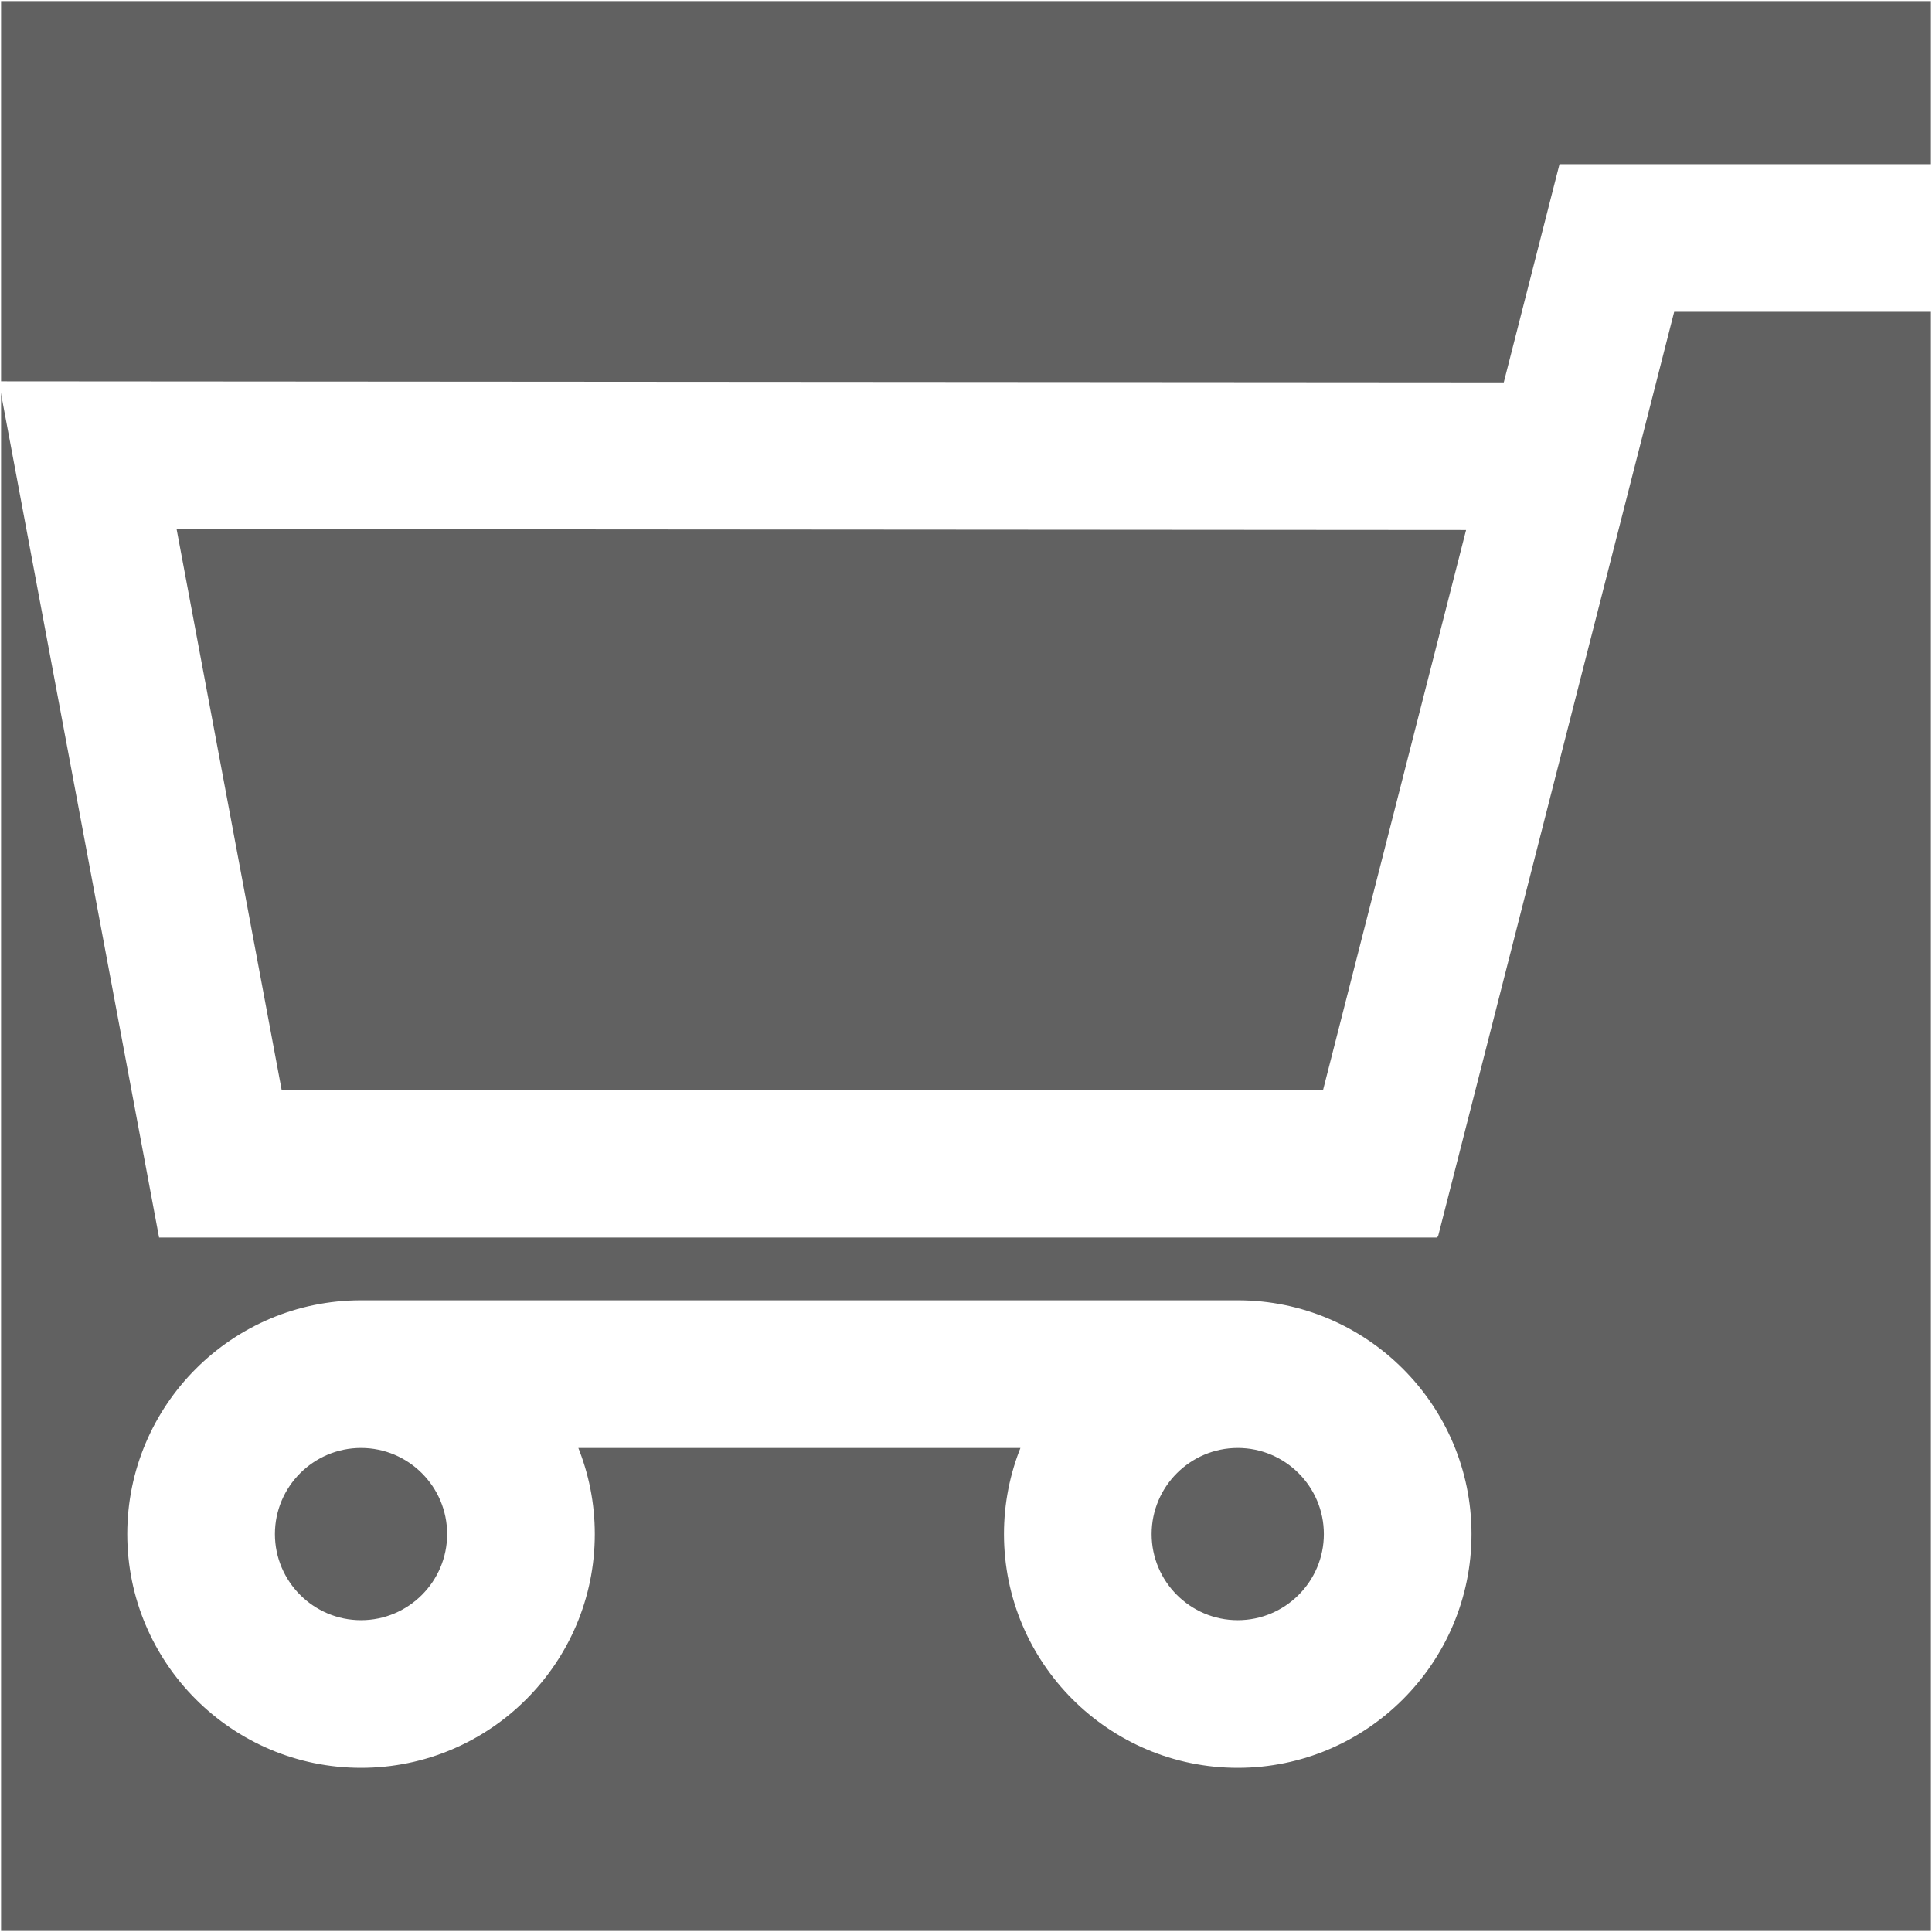
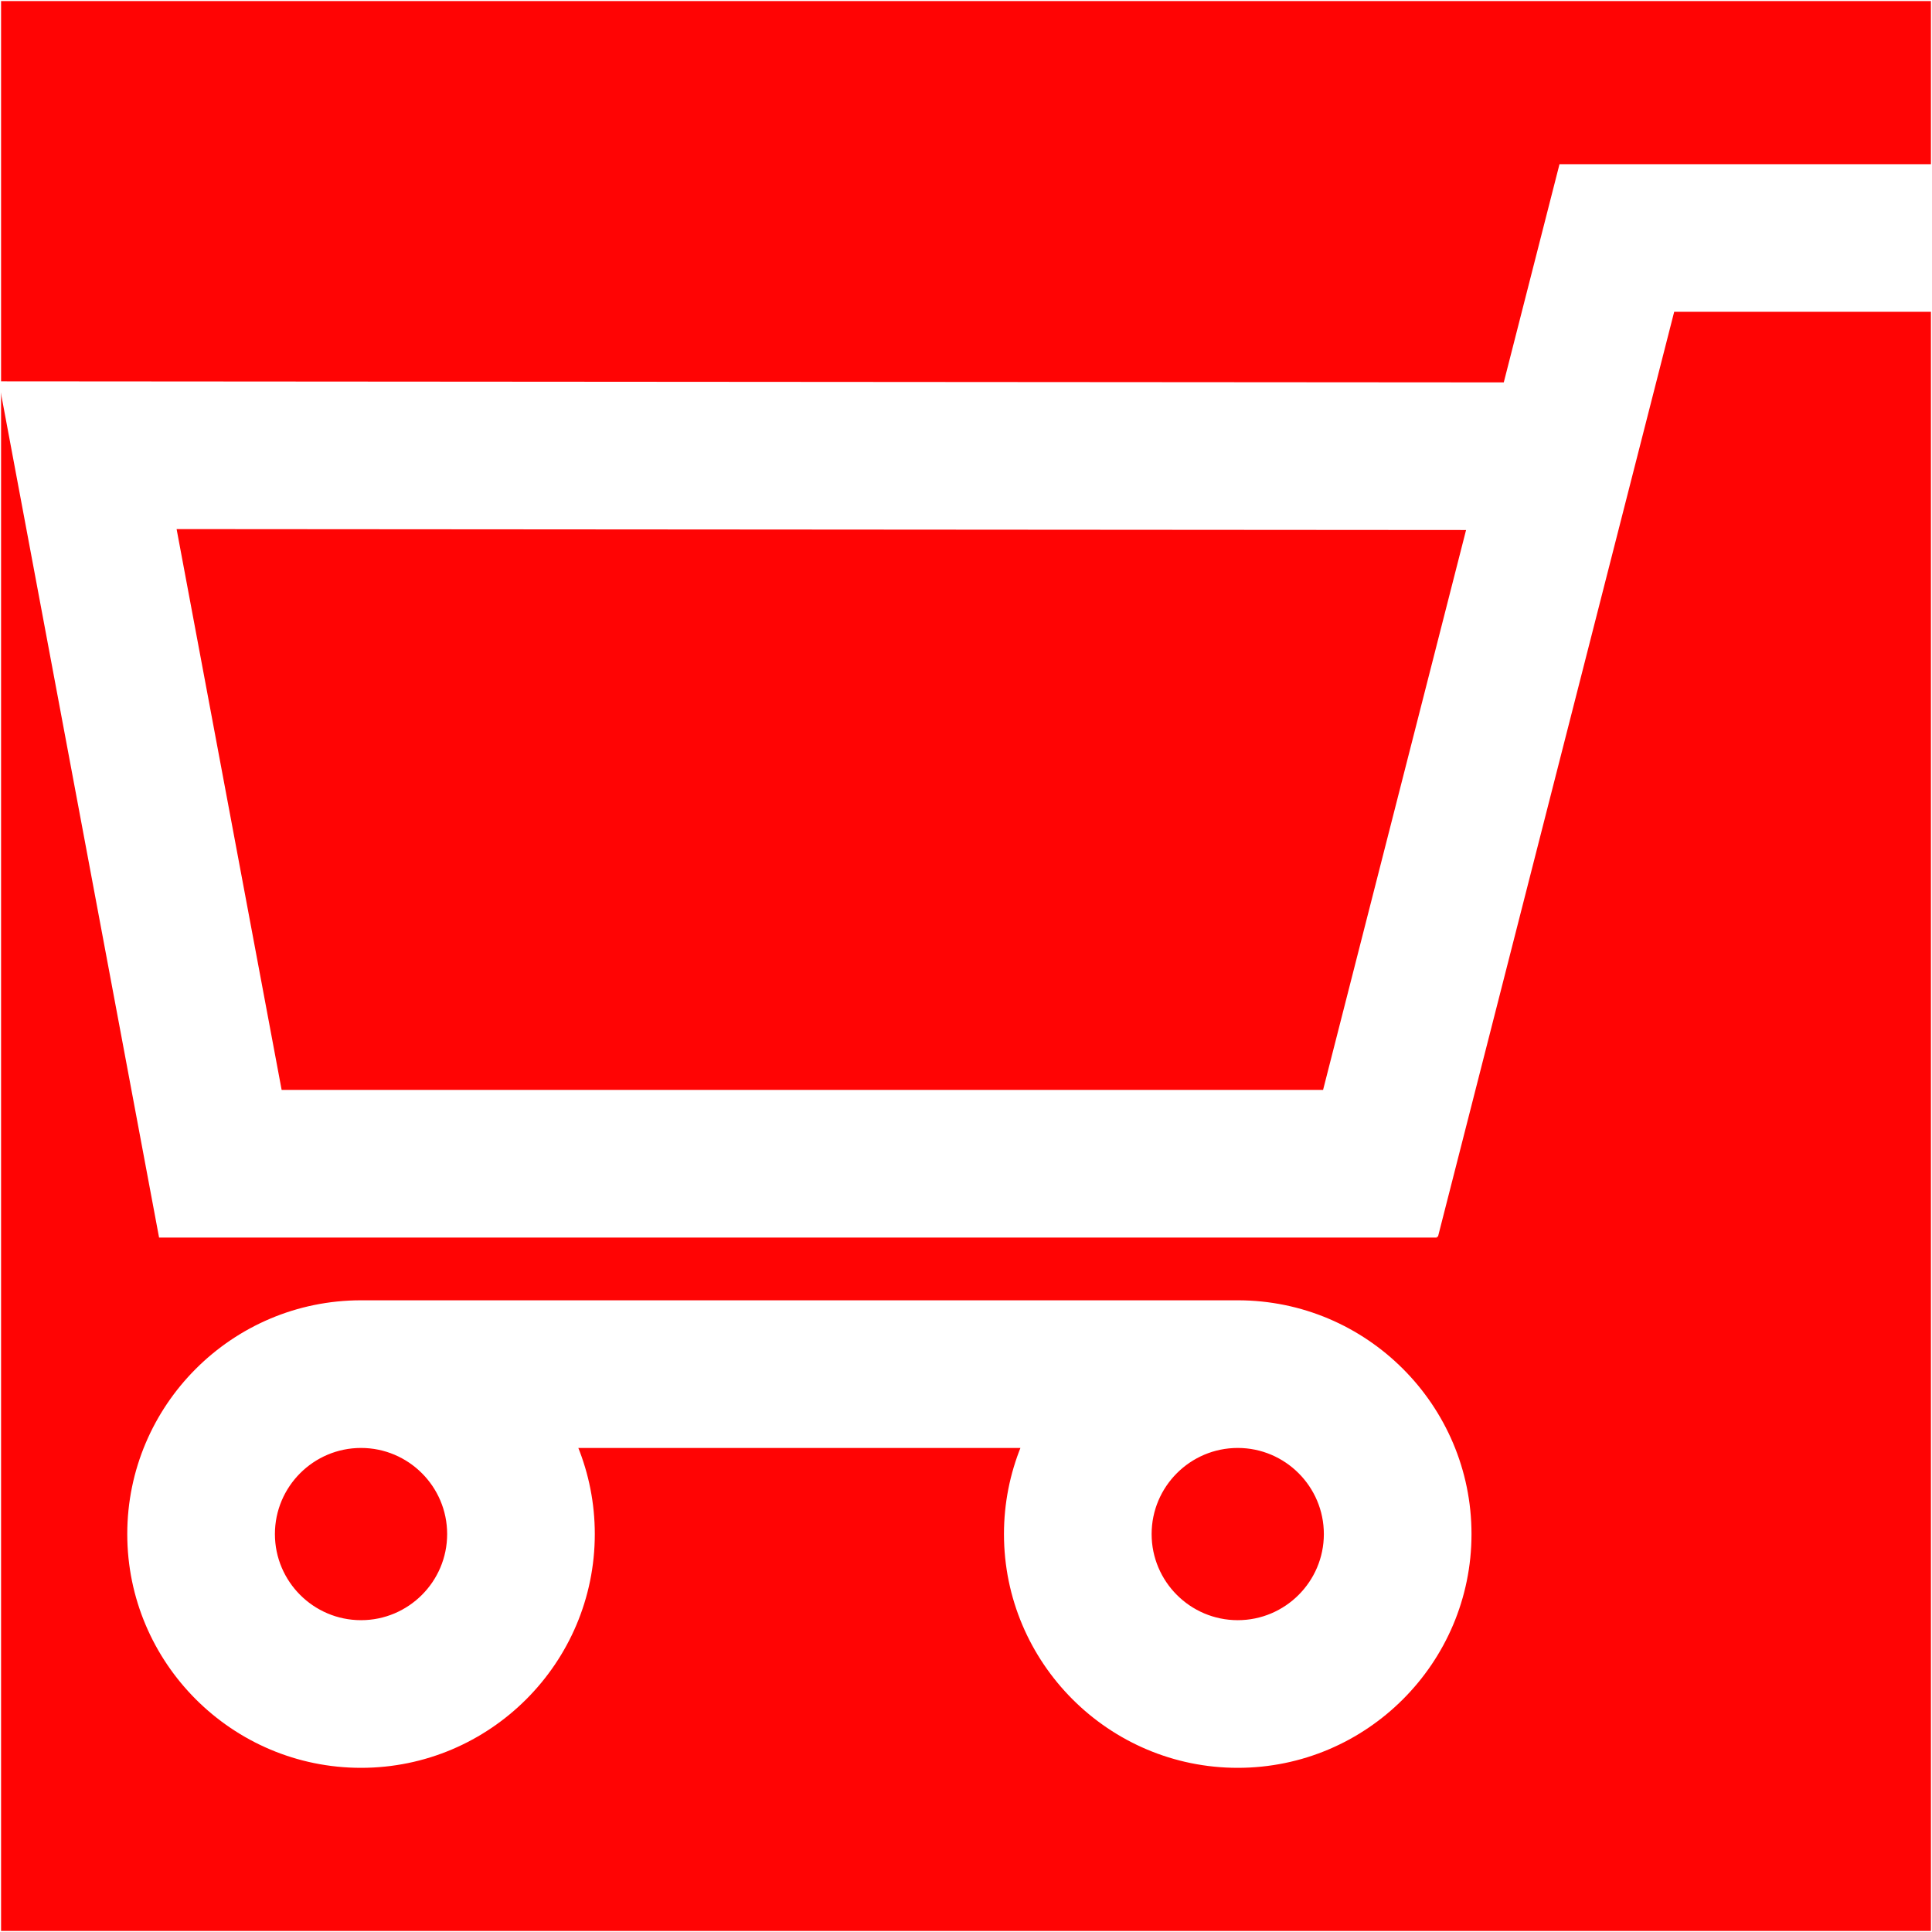
<svg xmlns="http://www.w3.org/2000/svg" fill="#ffffff" version="1.1" id="Capa_1" width="800px" height="800px" viewBox="0 0 902.86 902.86" xml:space="preserve" stroke="#ffffff">
  <g id="SVGRepo_bgCarrier" stroke-width="0" />
  <g id="SVGRepo_tracerCarrier" stroke-linecap="round" stroke-linejoin="round" />
-   <rect width="100%" height="100%" fill="rgb(97, 97, 97)" />
+   <rect width="100%" height="100%" fill="#FF0404" />
  <g id="SVGRepo_iconCarrier">
    <g>
      <g>
        <path d="M671.504,577.829l110.485-432.609H902.86v-68H729.174L703.128,179.2L0,178.697l74.753,399.129h596.751V577.829z M685.766,247.188l-67.077,262.64H131.199L81.928,246.756L685.766,247.188z" />
        <path d="M578.418,825.641c59.961,0,108.743-48.783,108.743-108.744s-48.782-108.742-108.743-108.742H168.717 c-59.961,0-108.744,48.781-108.744,108.742s48.782,108.744,108.744,108.744c59.962,0,108.743-48.783,108.743-108.744 c0-14.4-2.821-28.152-7.927-40.742h208.069c-5.107,12.59-7.928,26.342-7.928,40.742 C469.675,776.858,518.457,825.641,578.418,825.641z M209.46,716.897c0,22.467-18.277,40.744-40.743,40.744 c-22.466,0-40.744-18.277-40.744-40.744c0-22.465,18.277-40.742,40.744-40.742C191.183,676.155,209.46,694.432,209.46,716.897z M619.162,716.897c0,22.467-18.277,40.744-40.743,40.744s-40.743-18.277-40.743-40.744c0-22.465,18.277-40.742,40.743-40.742 S619.162,694.432,619.162,716.897z" />
      </g>
    </g>
  </g>
</svg>
